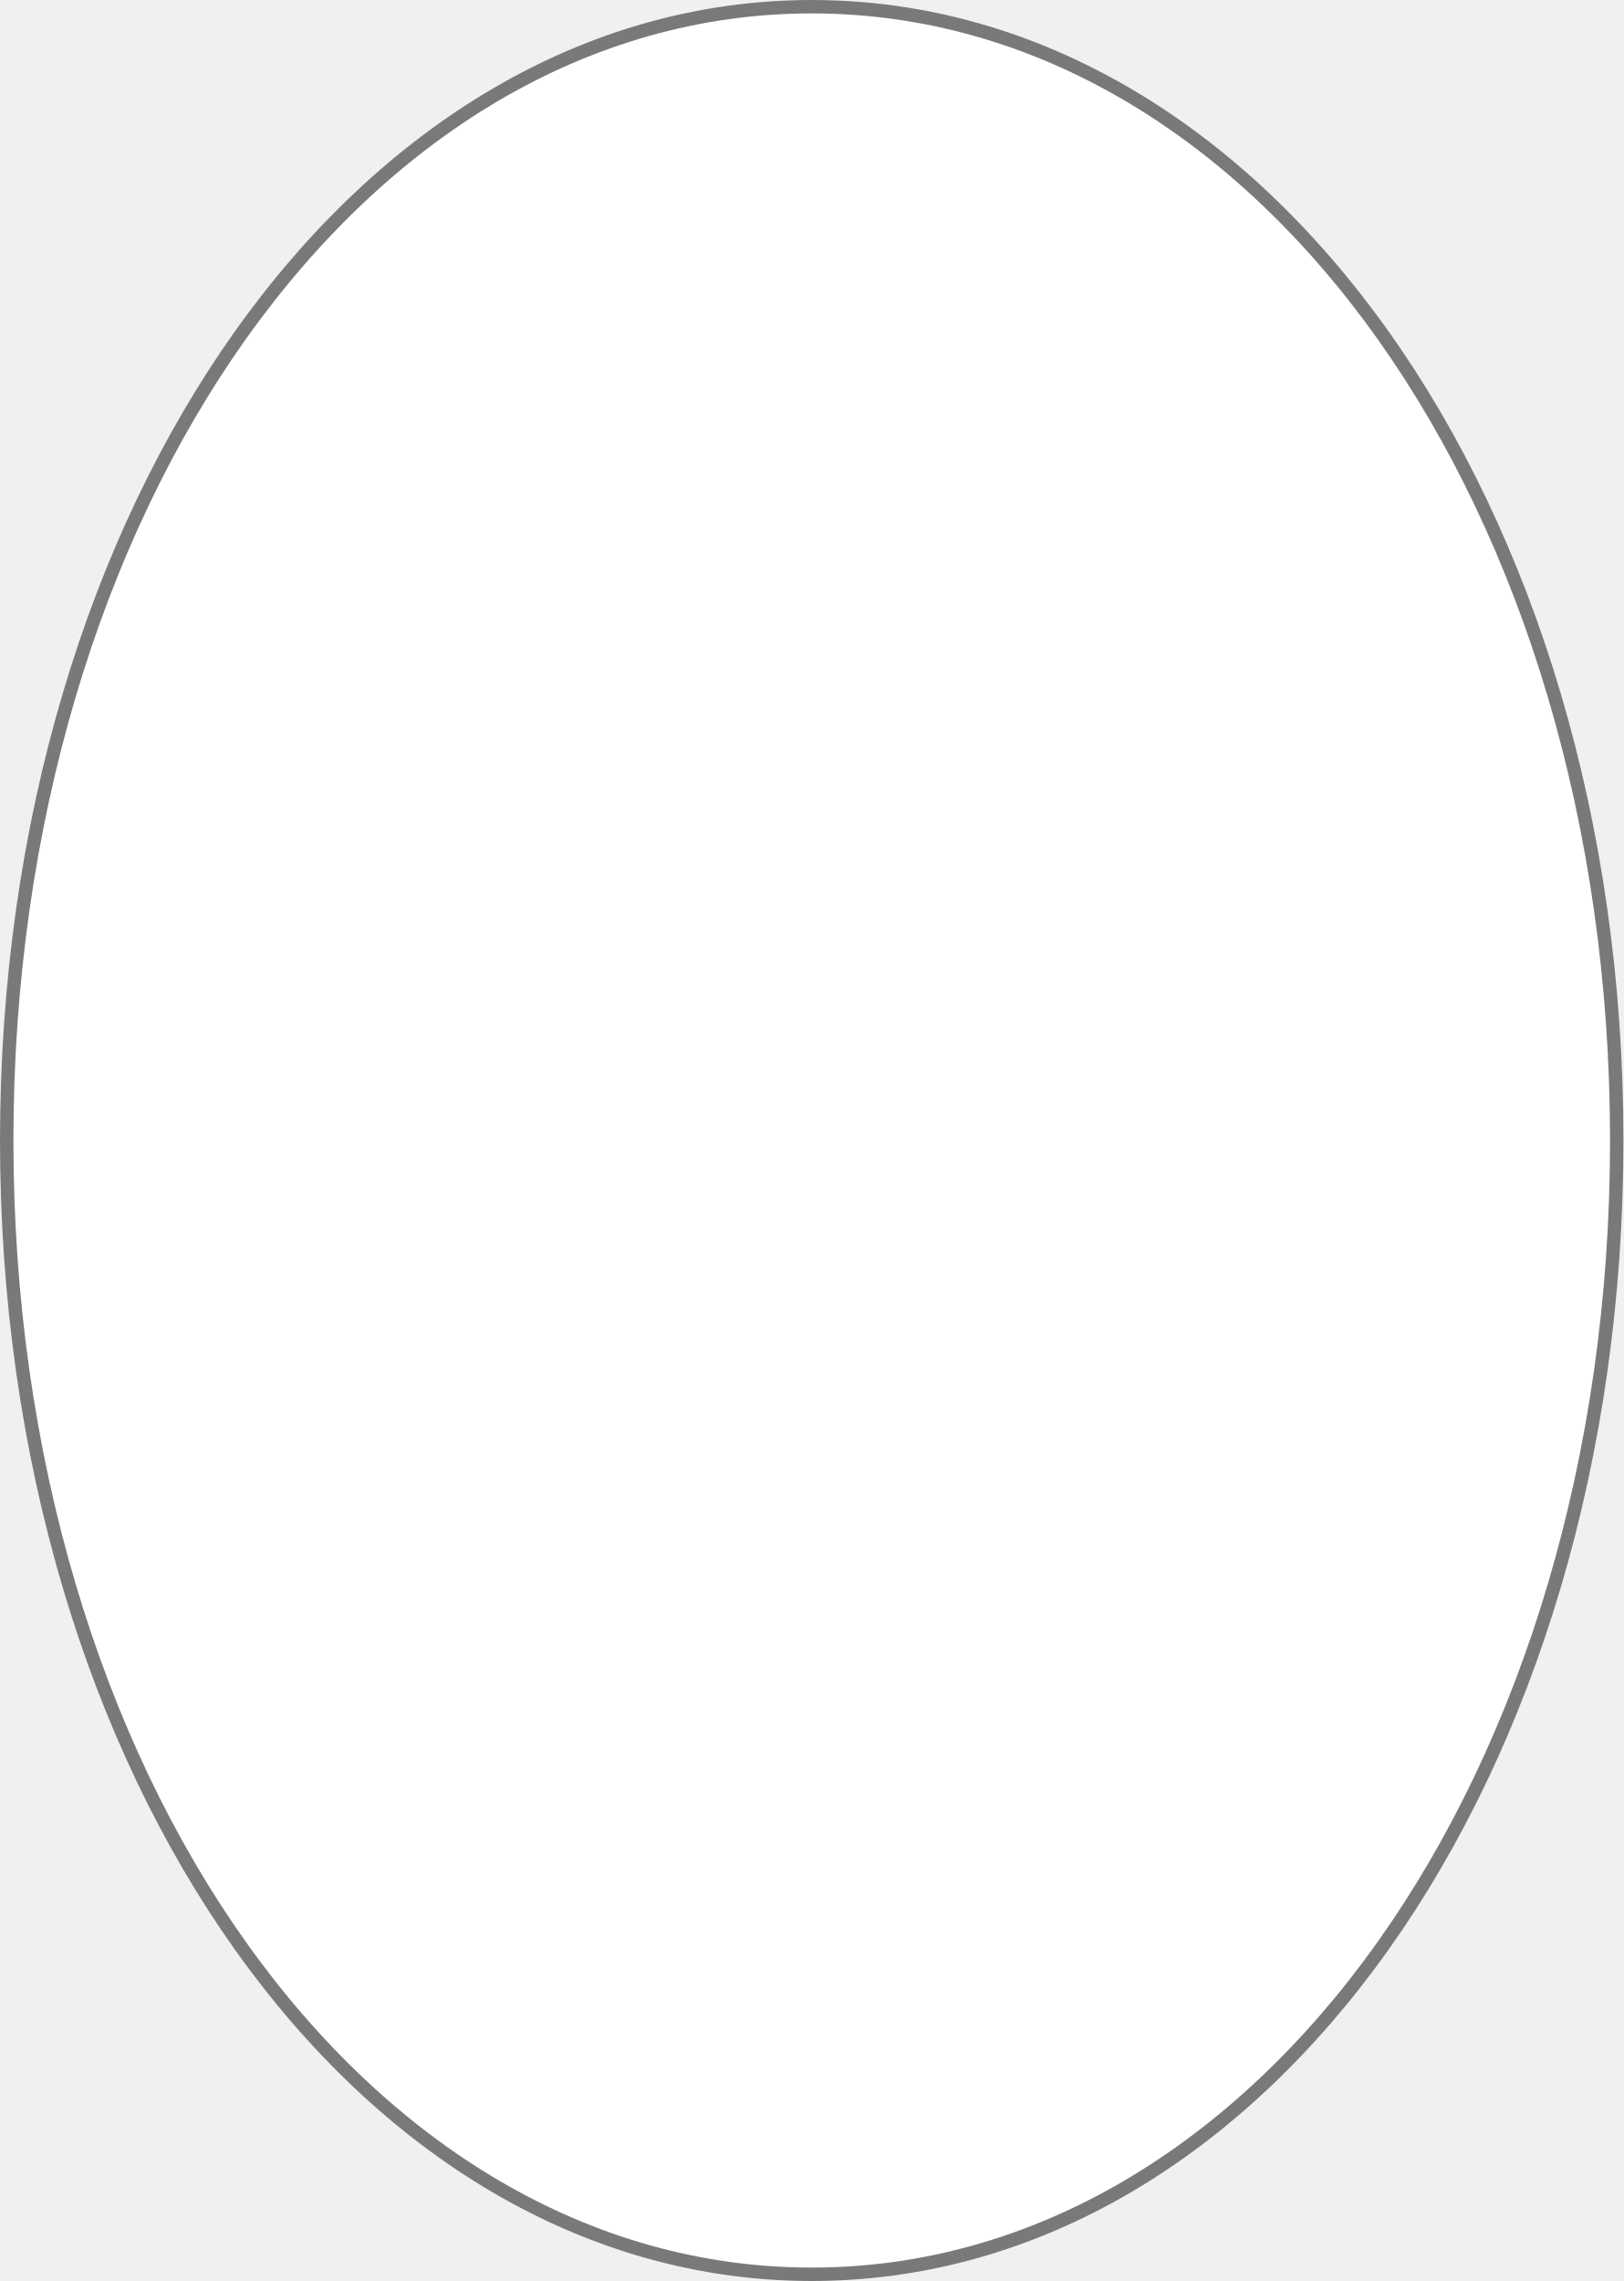
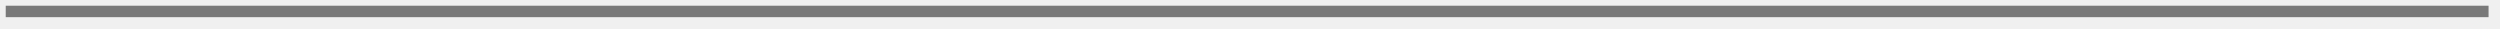
- <svg xmlns="http://www.w3.org/2000/svg" version="1.1" width="121px" height="170px">
-   <g transform="matrix(1 0 0 1 -622 -429 )">
-     <path d="M 682.5 429  C 716.38 429  743 466.4  743 514  C 743 561.6  716.38 599  682.5 599  C 648.62 599  622 561.6  622 514  C 622 466.4  648.62 429  682.5 429  Z " fill-rule="nonzero" fill="#ffffff" stroke="none" />
-     <path d="M 682.5 429.5  C 716.1 429.5  742.5 466.68  742.5 514  C 742.5 561.32  716.1 598.5  682.5 598.5  C 648.9 598.5  622.5 561.32  622.5 514  C 622.5 466.68  648.9 429.5  682.5 429.5  Z " stroke-width="1" stroke="#797979" fill="none" />
+ <svg xmlns="http://www.w3.org/2000/svg" version="1.1" width="437px" height="5px">
+   <g transform="matrix(1 0 0 1 -623 -314 )">
+     <path d="M 624 316  L 1058 316  " stroke-width="2" stroke="#797979" fill="none" />
  </g>
</svg>
